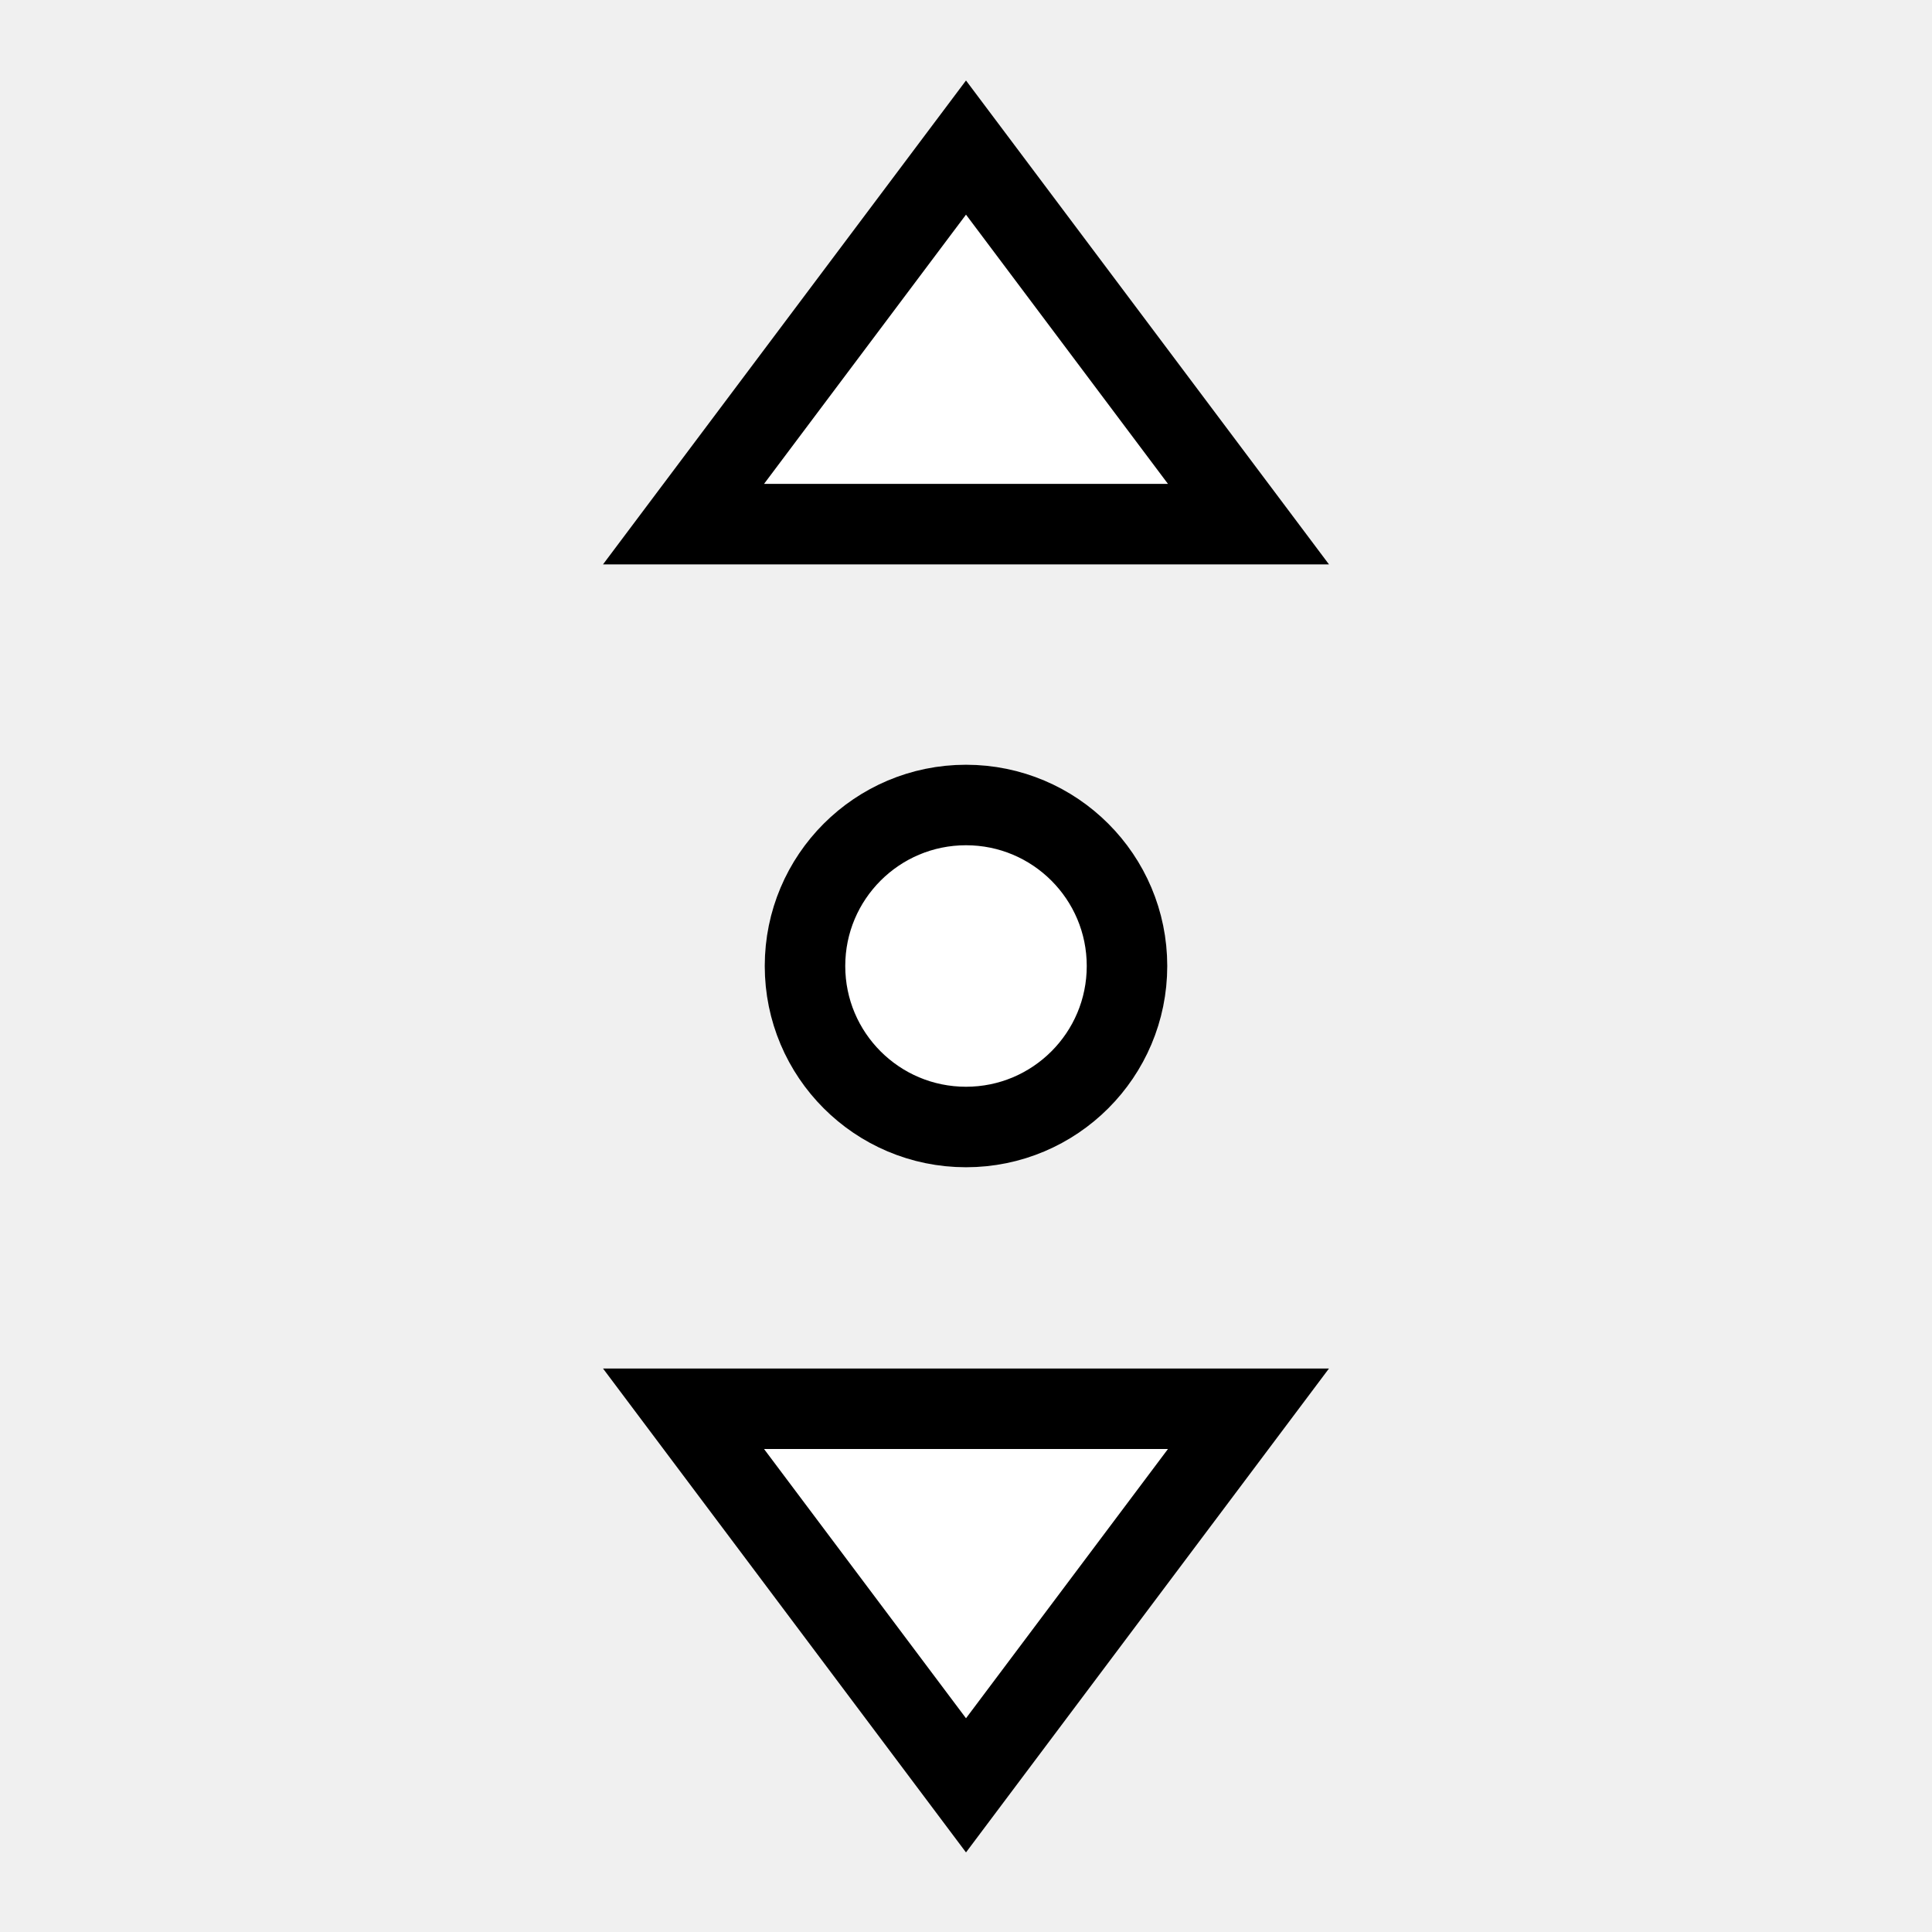
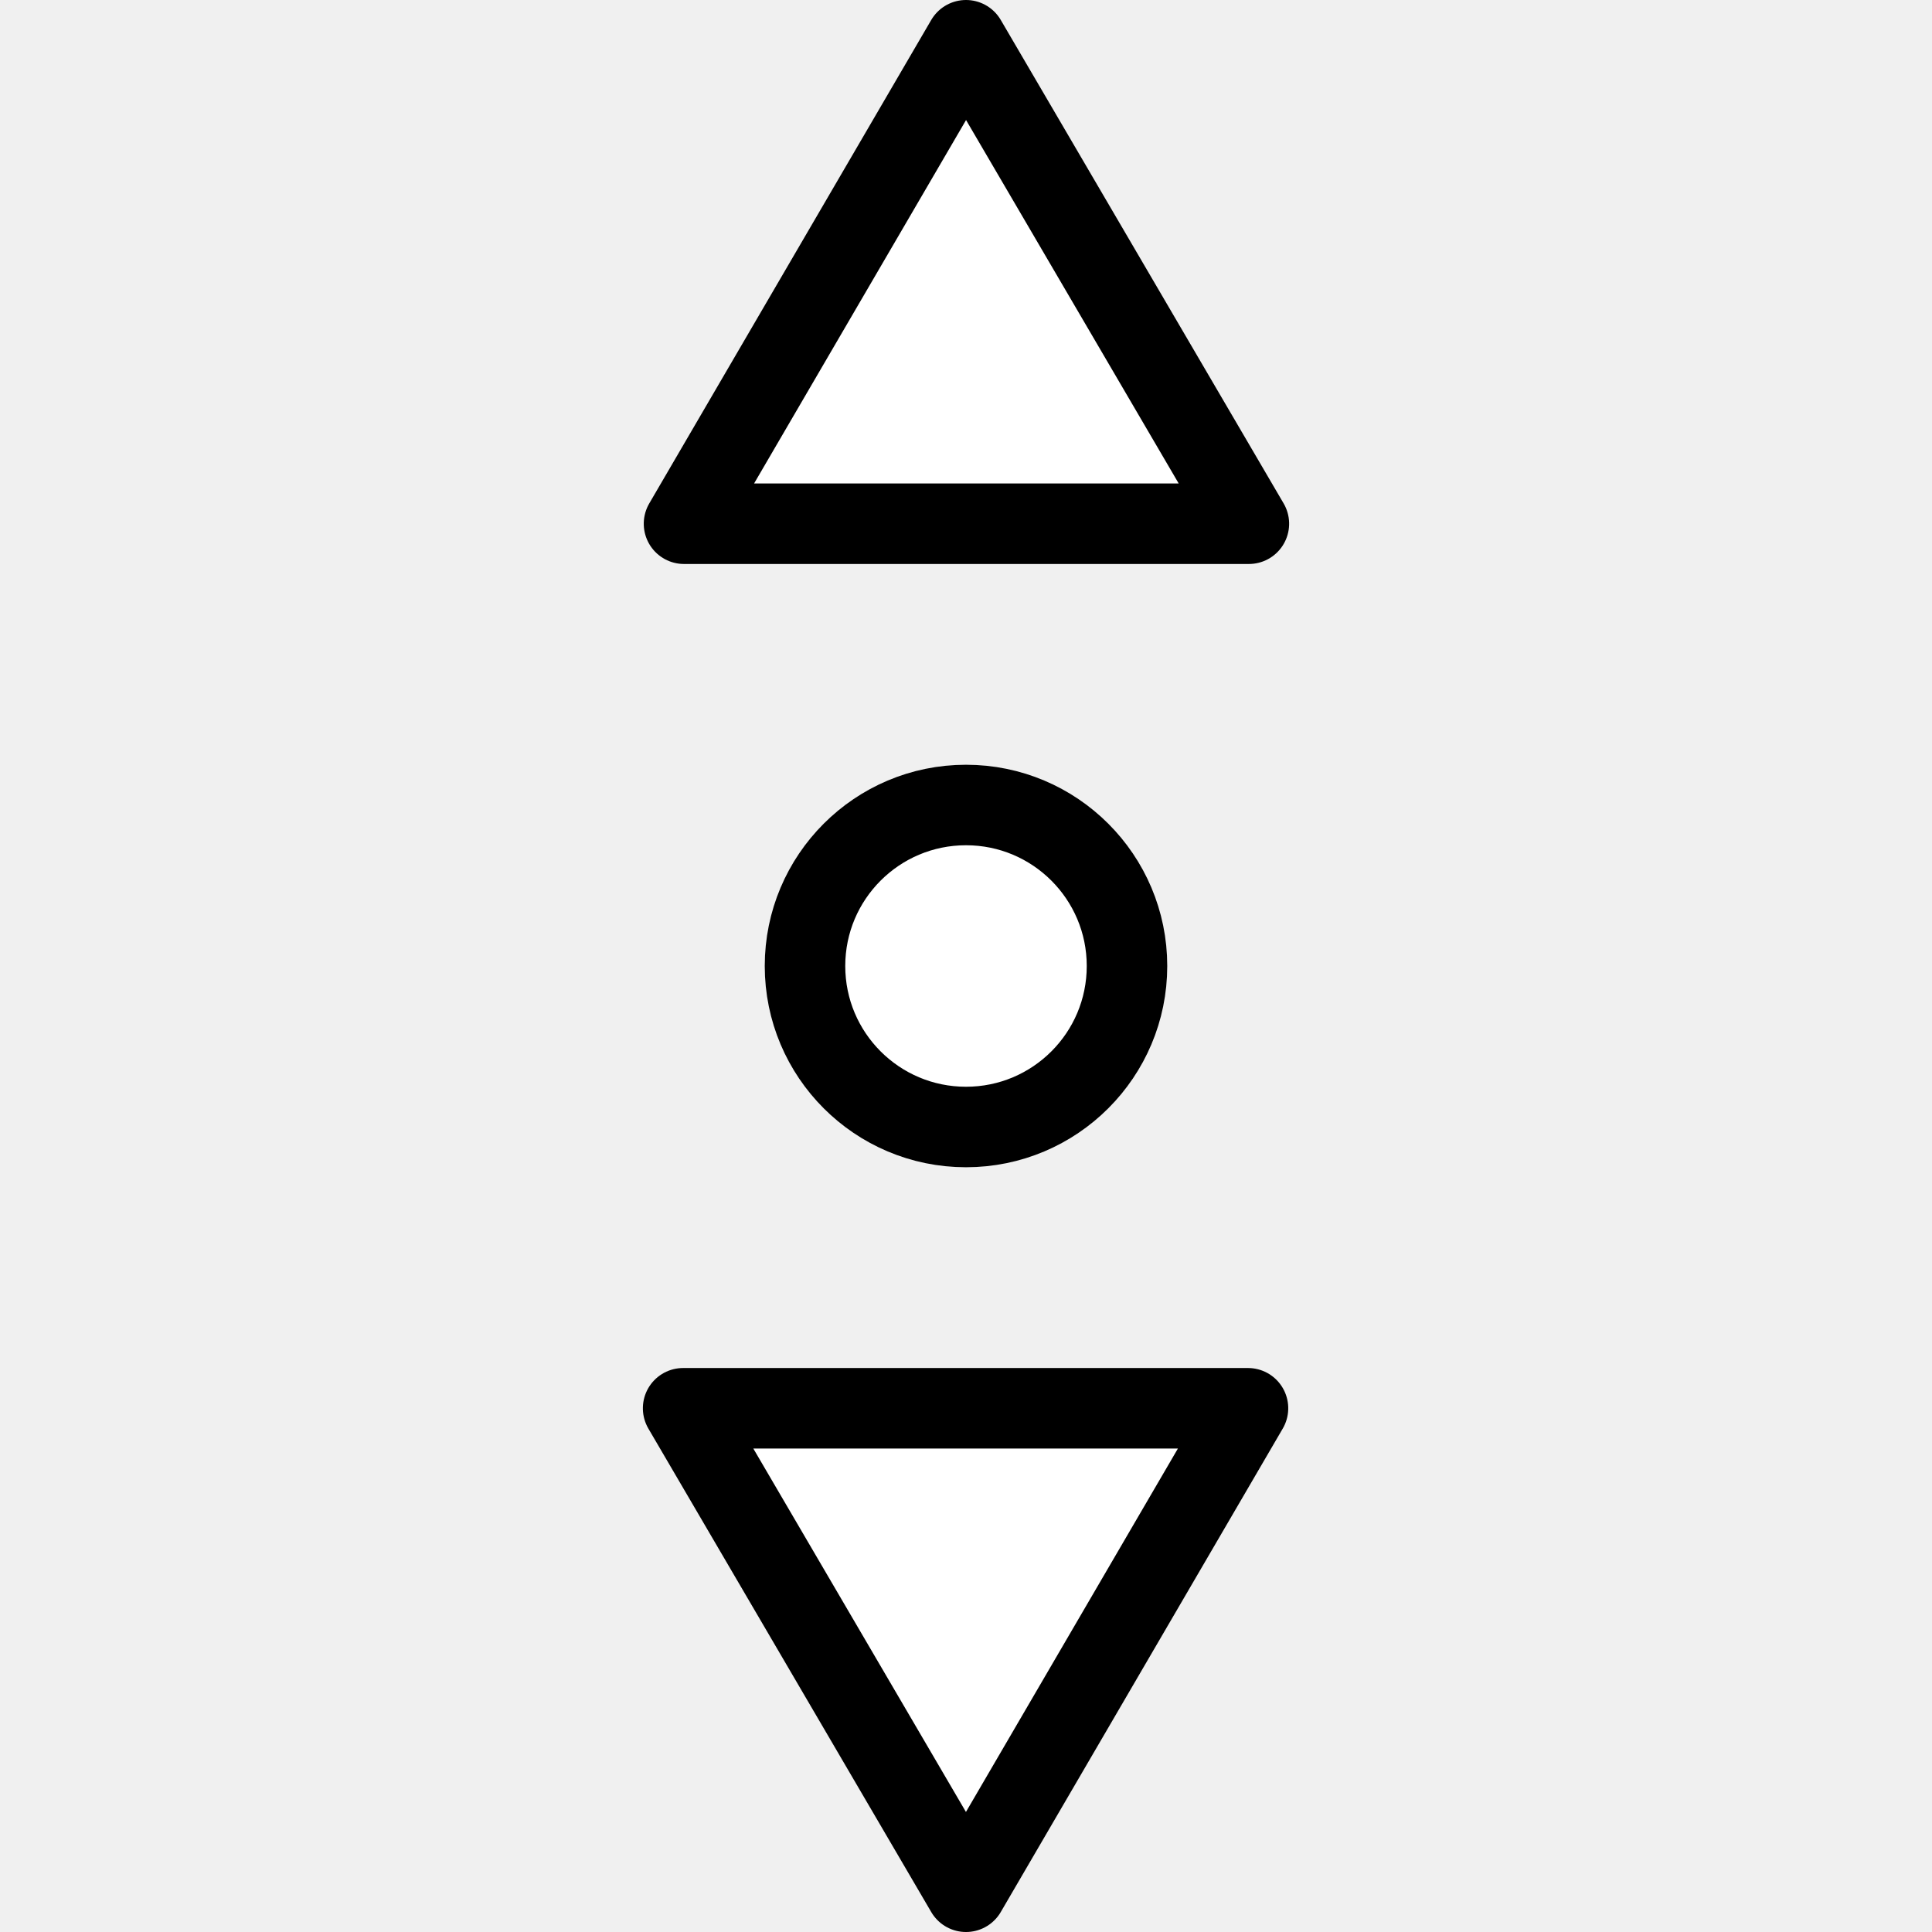
<svg xmlns="http://www.w3.org/2000/svg" width="24px" height="24px" viewBox="0 0 24 24" version="1.1" id="SVGRoot">
  <defs id="defs815" />
  <g id="layer1">
-     <path style="display:inline;opacity:1;fill:#ffffff;fill-opacity:1;stroke:#000000;stroke-width:1;stroke-miterlimit:4;stroke-dasharray:none;stroke-opacity:1" d="M 15.509,6.511 12,1.833 8.491,6.511 Z" id="path2866-6" />
-     <path id="path840" d="M 15.509,17.5 12,22.178 8.491,17.5 Z" style="display:inline;opacity:1;fill:#ffffff;fill-opacity:1;stroke:#000000;stroke-width:1;stroke-miterlimit:4;stroke-dasharray:none;stroke-opacity:1" />
-     <circle style="opacity:1;vector-effect:none;fill:#ffffff;fill-opacity:1;fill-rule:nonzero;stroke:#000000;stroke-width:1;stroke-linecap:butt;stroke-linejoin:miter;stroke-miterlimit:4;stroke-dasharray:none;stroke-dashoffset:0;stroke-opacity:1;paint-order:normal" id="path1820" cx="12" cy="12" r="2" />
+     <g id="g910" transform="rotate(90,12,12)">
+       <path id="path2866-6" d="M 17.494,15.514 23.5,12 17.494,8.497 Z" style="display:inline;opacity:1;fill:#ffffff;fill-opacity:1;stroke:#000000;stroke-width:1;stroke-linejoin:round;stroke-miterlimit:4;stroke-dasharray:none;stroke-opacity:1" />
+       <circle r="2" cy="12" cx="12" id="path1820" style="opacity:1;vector-effect:none;fill:#ffffff;fill-opacity:1;fill-rule:nonzero;stroke:#000000;stroke-width:1;stroke-linecap:butt;stroke-linejoin:miter;stroke-miterlimit:4;stroke-dasharray:none;stroke-dashoffset:0;stroke-opacity:1;paint-order:normal" />
+       <path style="display:inline;opacity:1;fill:#ffffff;fill-opacity:1;stroke:#000000;stroke-width:1;stroke-linejoin:round;stroke-miterlimit:4;stroke-dasharray:none;stroke-opacity:1" d="M 6.506,8.486 0.5,12 6.506,15.503 Z" id="path886" />
+     </g>
  </g>
</svg>
